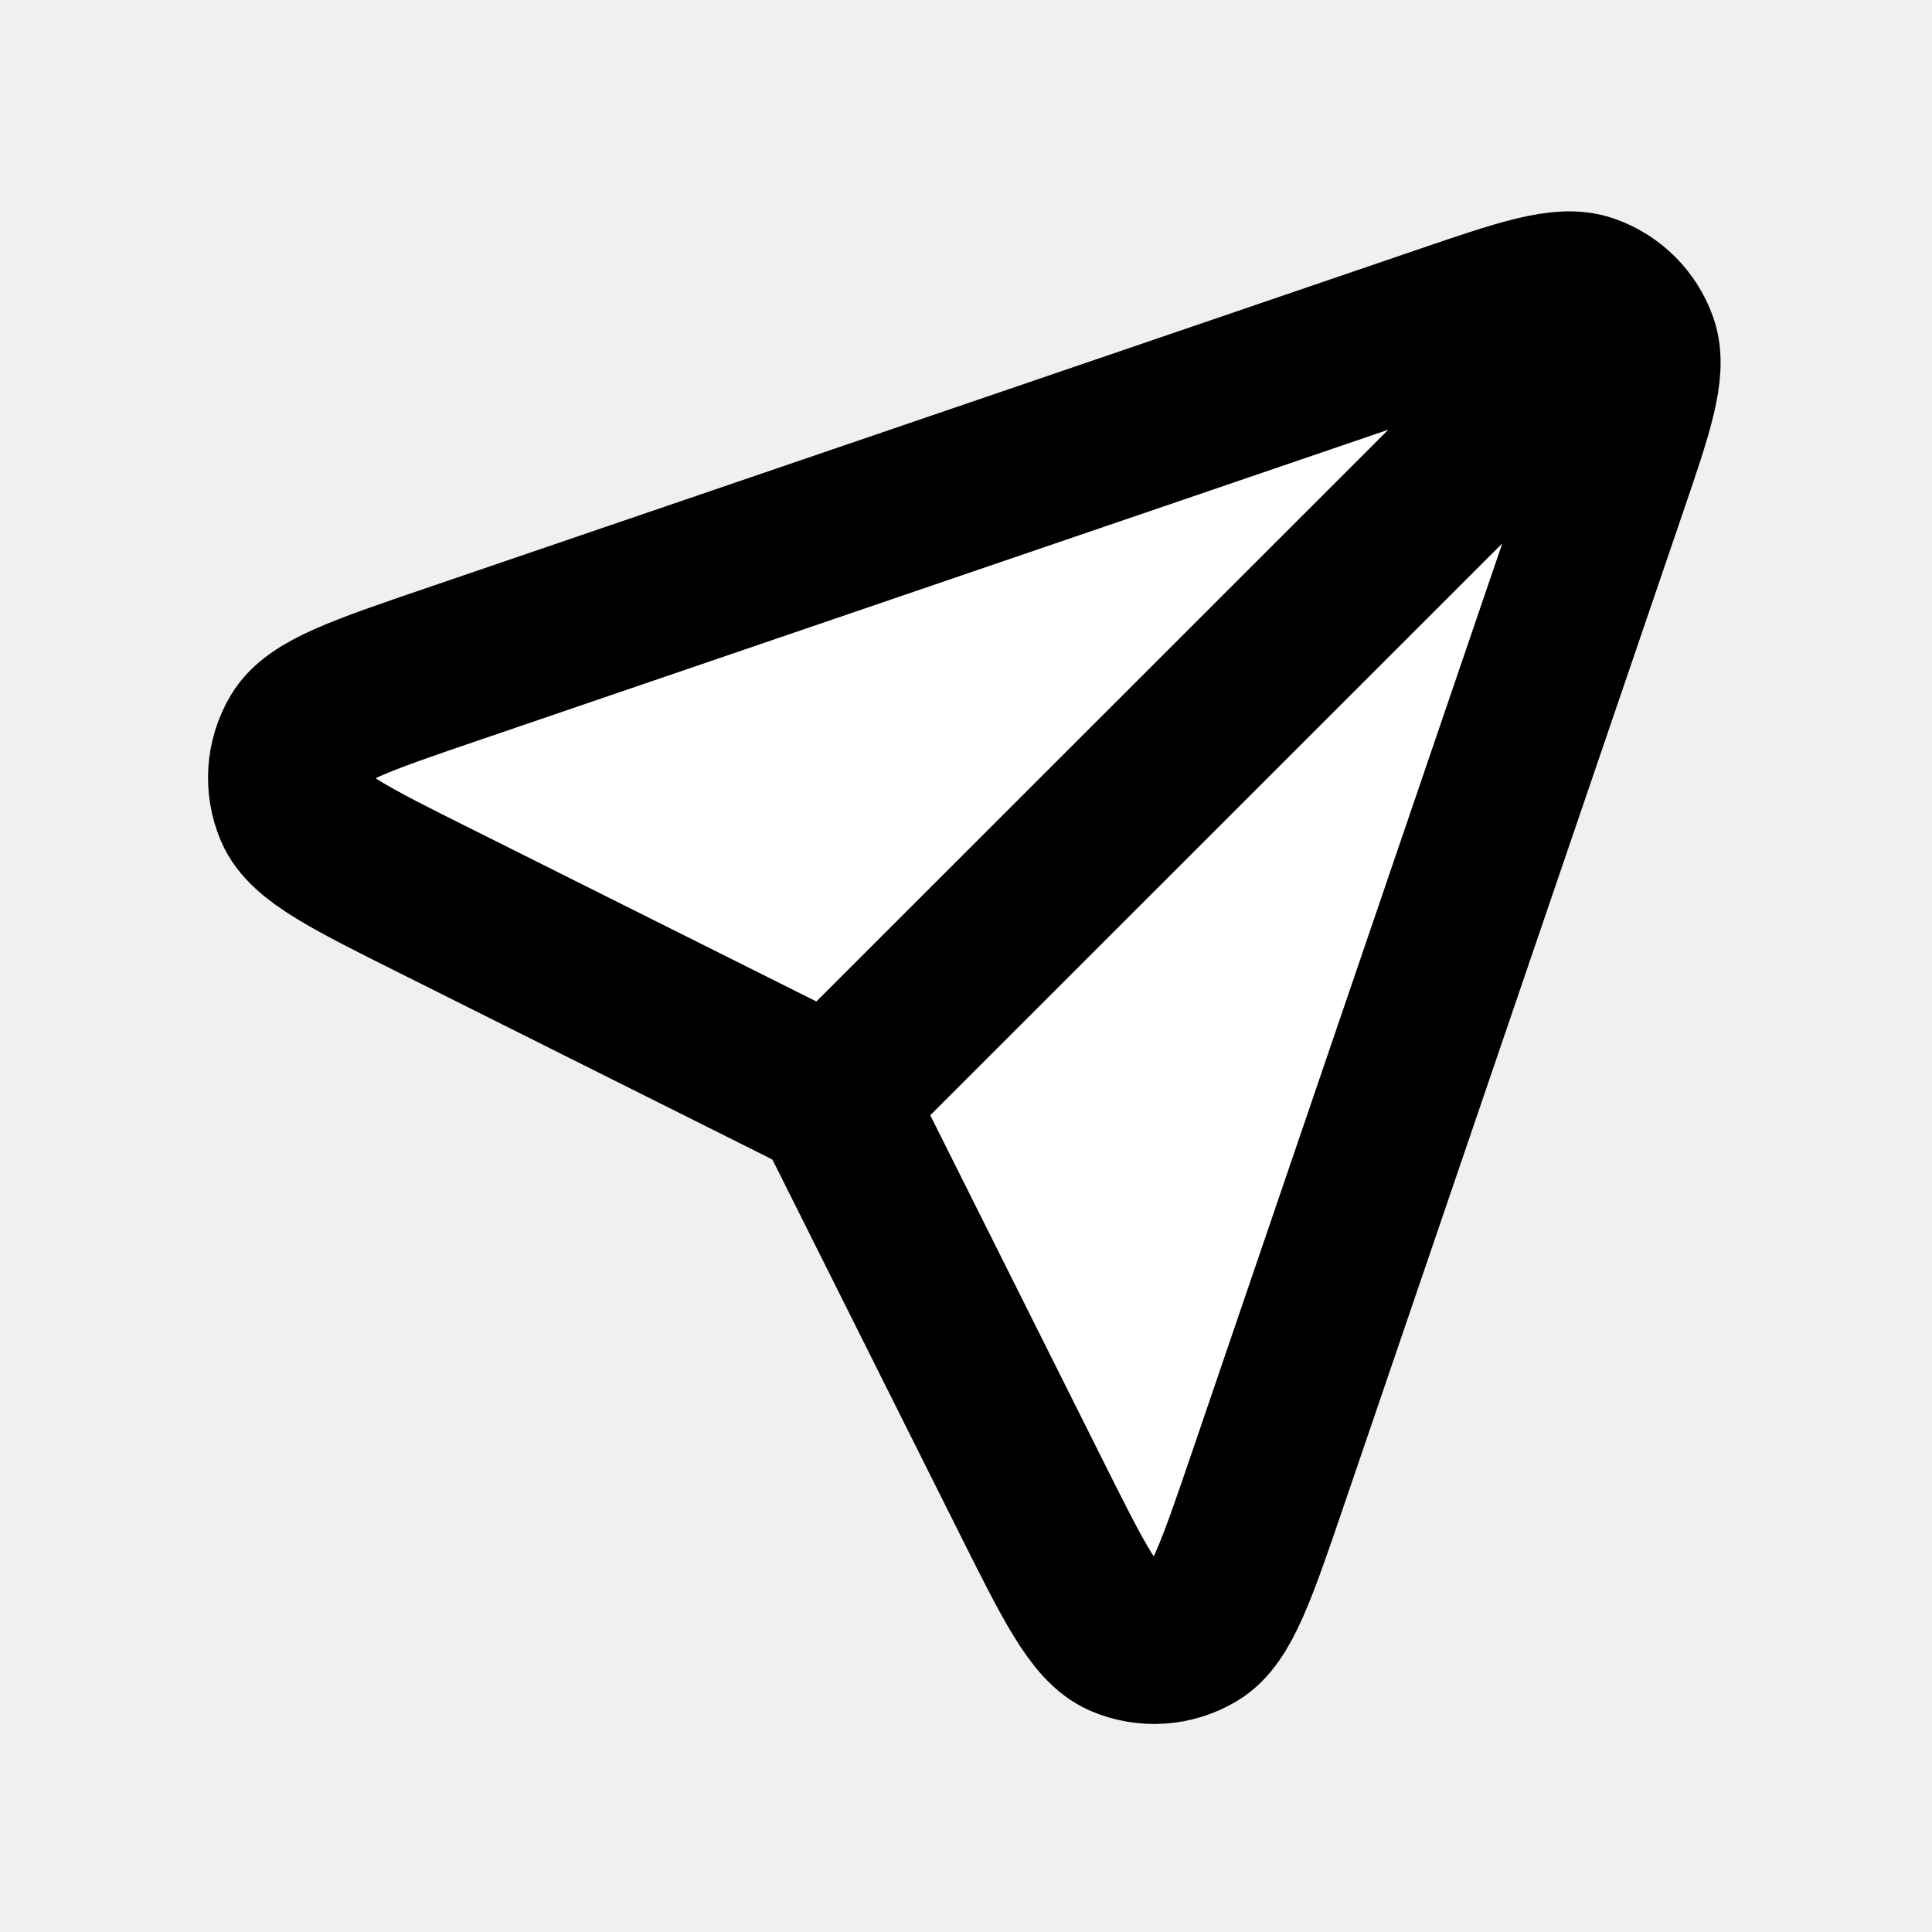
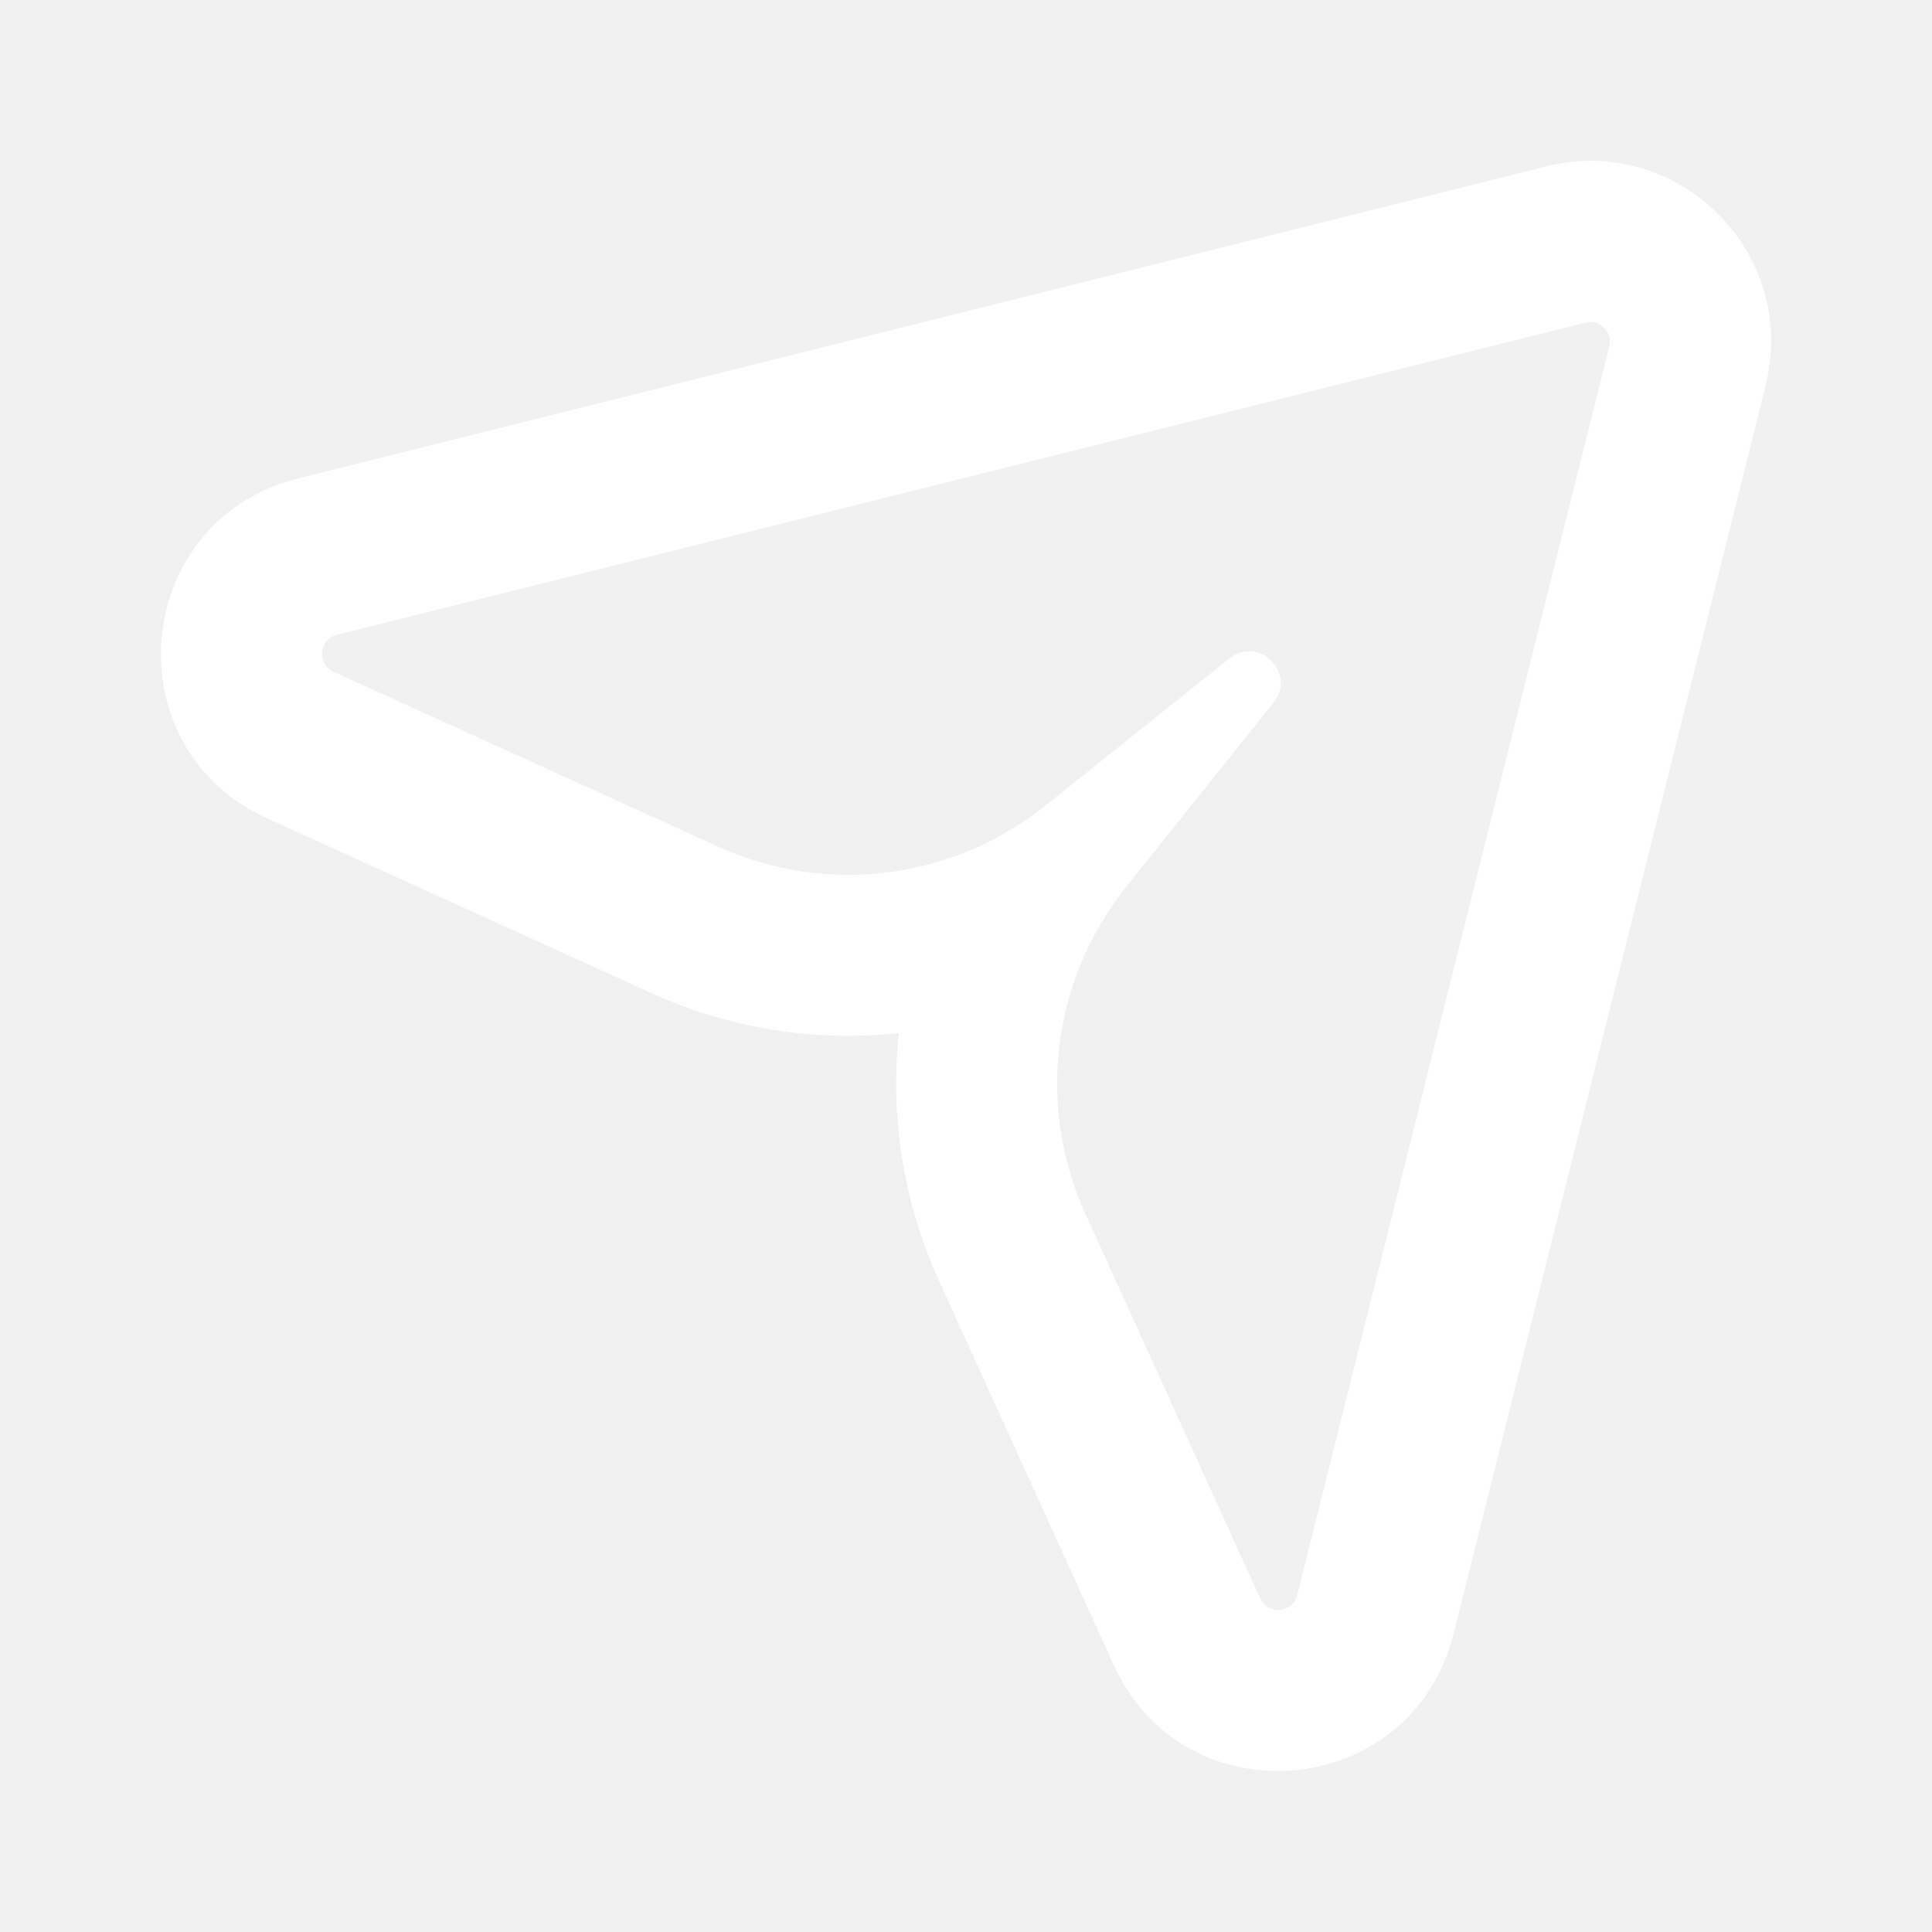
<svg xmlns="http://www.w3.org/2000/svg" width="800px" height="800px" viewBox="0 0 24 24" fill="none">
  <g id="SVGRepo_bgCarrier" stroke-width="0" />
  <g id="SVGRepo_tracerCarrier" stroke-linecap="round" stroke-linejoin="round" />
  <g id="SVGRepo_iconCarrier">
-     <style>svg{fill:#ffffff}</style>
-     <path d="M10.301 13.695L20.102 3.897M10.579 14.136L12.802 18.58C13.339 19.654 13.607 20.192 13.946 20.336C14.239 20.461 14.575 20.438 14.849 20.275C15.165 20.087 15.359 19.518 15.747 18.382L19.946 6.084C20.285 5.094 20.453 4.599 20.338 4.271C20.237 3.986 20.013 3.762 19.728 3.662C19.401 3.546 18.905 3.715 17.915 4.053L5.618 8.252C4.481 8.64 3.913 8.834 3.725 9.15C3.562 9.424 3.539 9.76 3.664 10.054C3.808 10.392 4.345 10.661 5.419 11.197L9.864 13.42C10.041 13.508 10.13 13.553 10.206 13.612C10.274 13.664 10.335 13.725 10.388 13.793C10.447 13.87 10.491 13.959 10.579 14.136Z" stroke="#000000" stroke-width="2" stroke-linecap="round" stroke-linejoin="round" />
+     <path fill-rule="evenodd" clip-rule="evenodd" d="M19.211 2.067L3.7 5.945C1.638 6.46 1.381 9.286 3.316 10.165L8.095 12.338C9.074 12.783 10.135 12.944 11.166 12.834C11.056 13.865 11.217 14.925 11.662 15.905L13.835 20.684C14.714 22.619 17.54 22.361 18.055 20.3L21.933 4.789C22.344 3.145 20.855 1.656 19.211 2.067ZM8.922 10.517C9.859 10.943 10.908 10.976 11.847 10.642C12.202 10.517 12.542 10.338 12.853 10.109C12.897 10.078 12.94 10.045 12.982 10.011L15.271 8.18C15.635 7.888 16.112 8.365 15.82 8.729L13.989 11.018C13.955 11.06 13.922 11.103 13.891 11.147C13.662 11.458 13.483 11.798 13.358 12.153C13.024 13.092 13.057 14.141 13.483 15.078L15.655 19.857C15.751 20.067 16.059 20.039 16.115 19.815L19.992 4.304C20.037 4.125 19.875 3.963 19.696 4.008L4.185 7.885C3.961 7.941 3.933 8.249 4.143 8.345L8.922 10.517Z" fill="#ffffff" />
  </g>
</svg>
